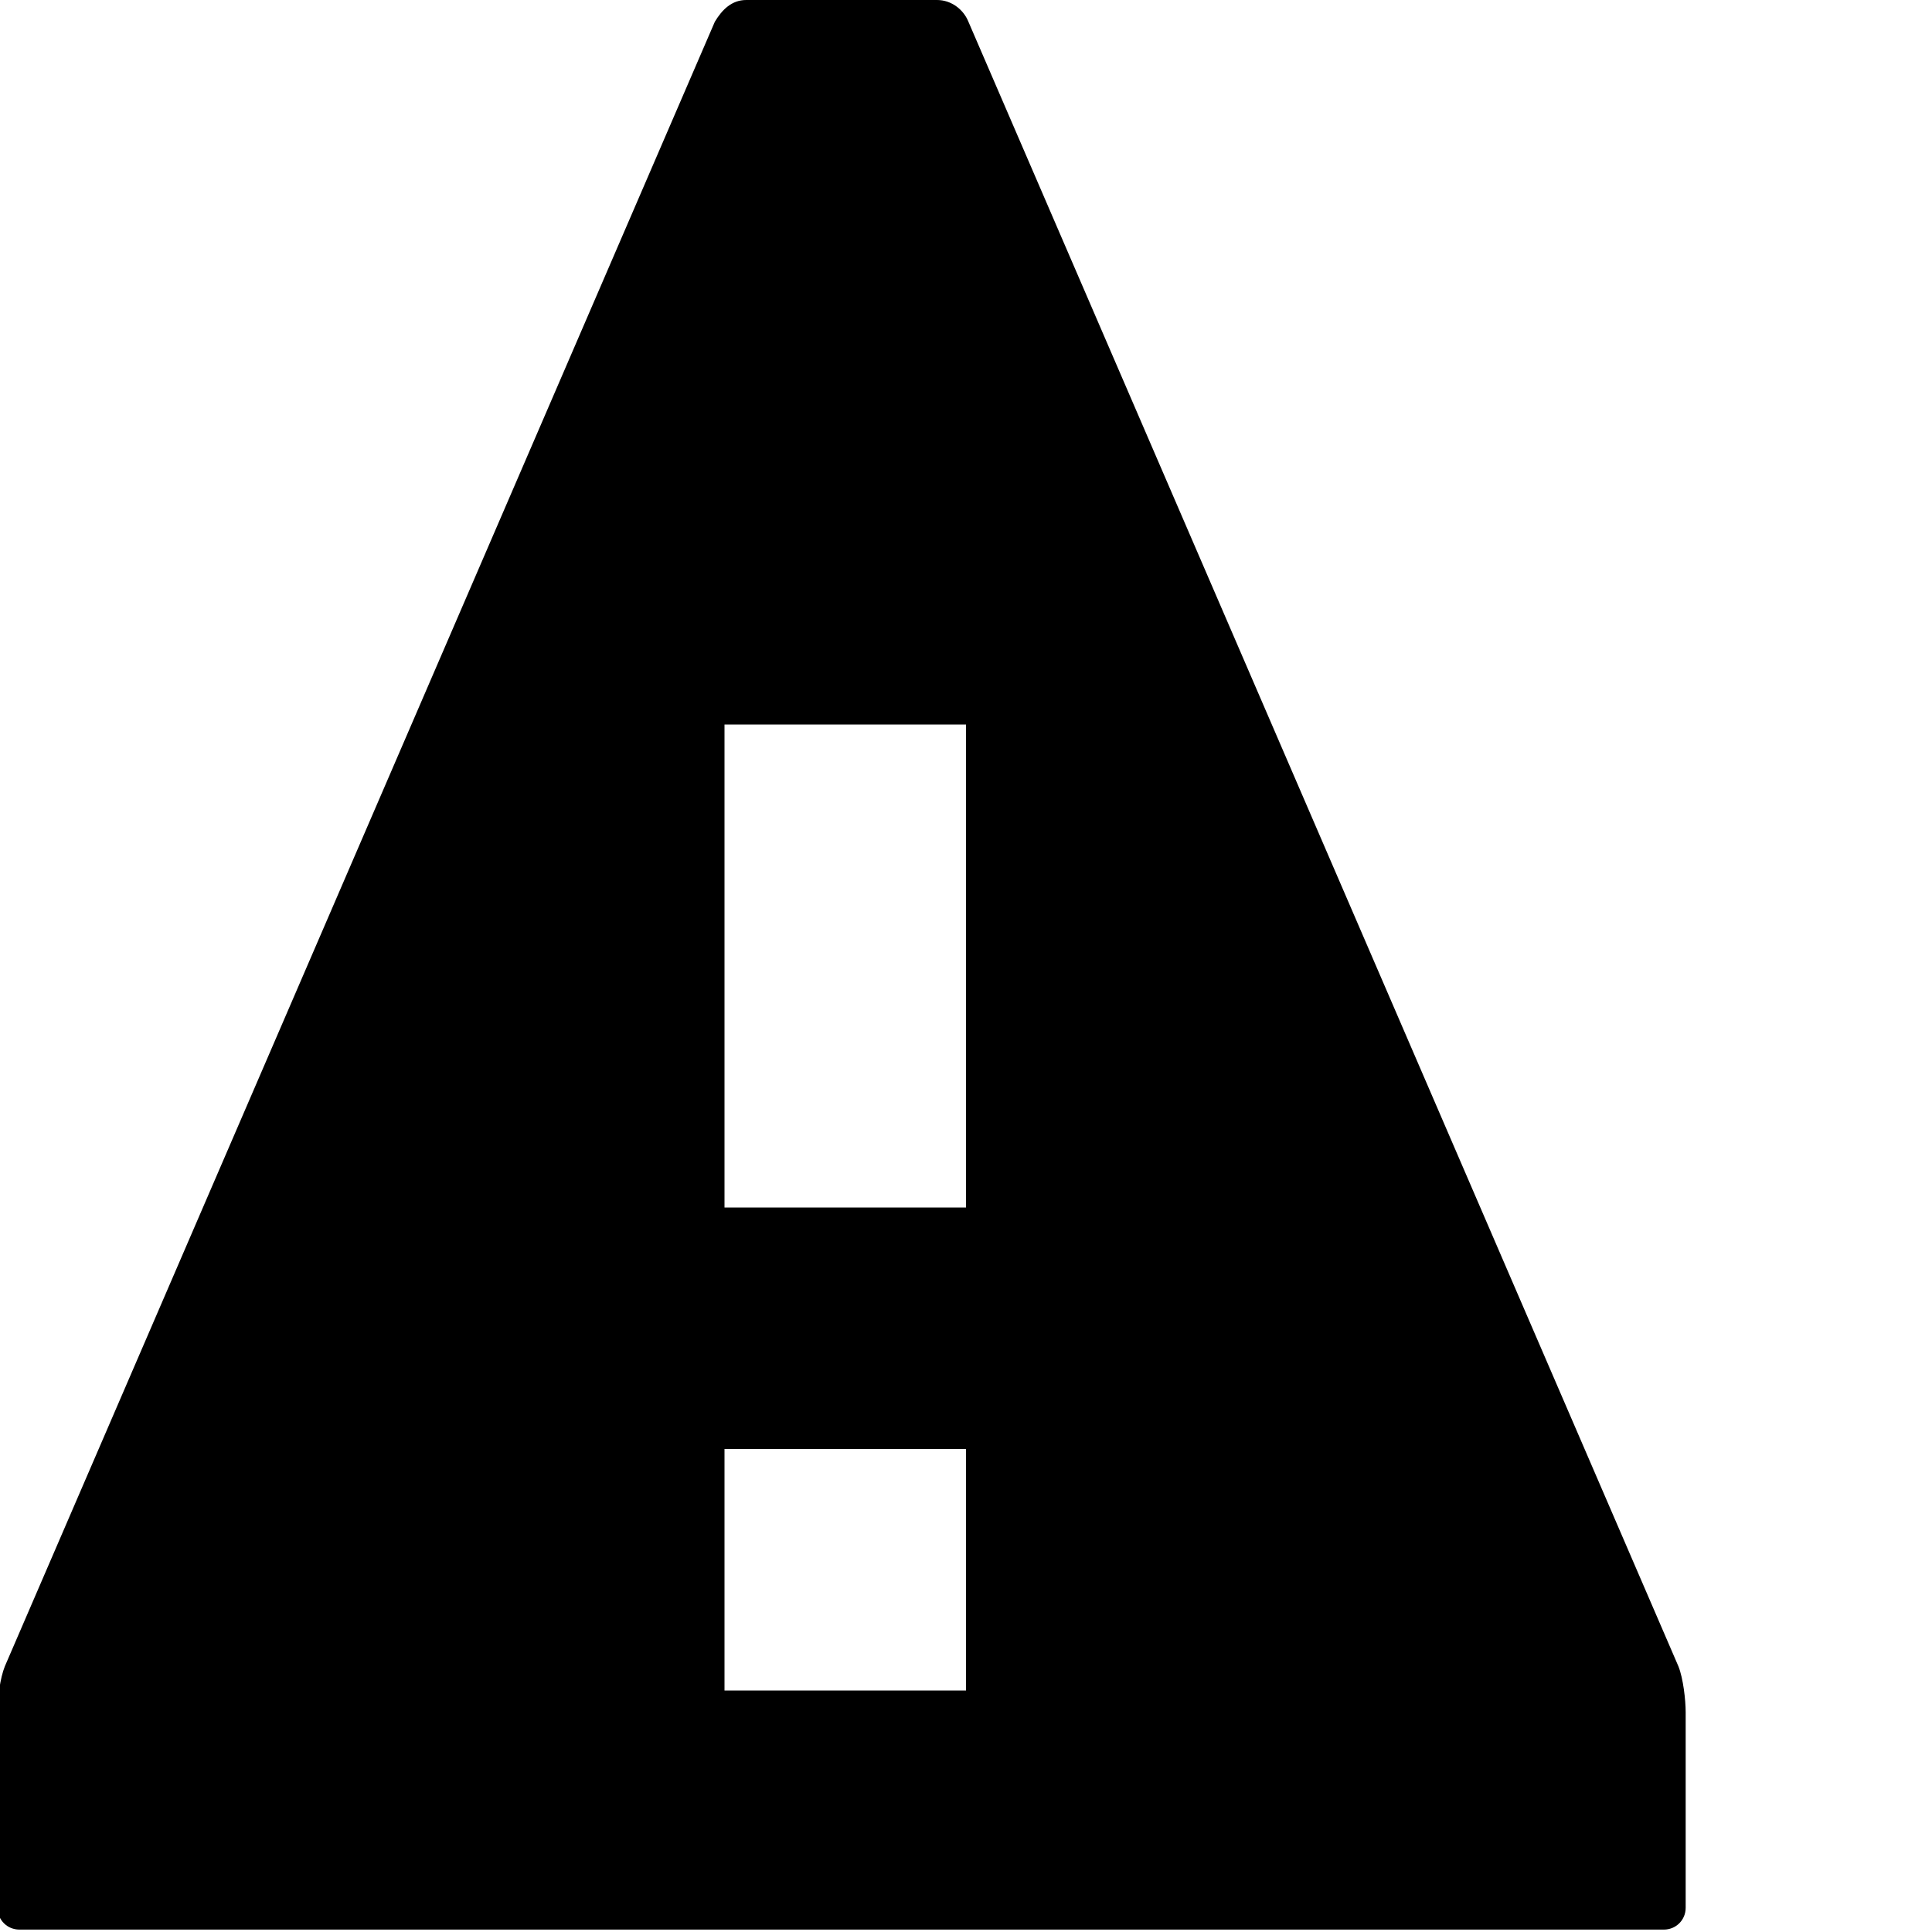
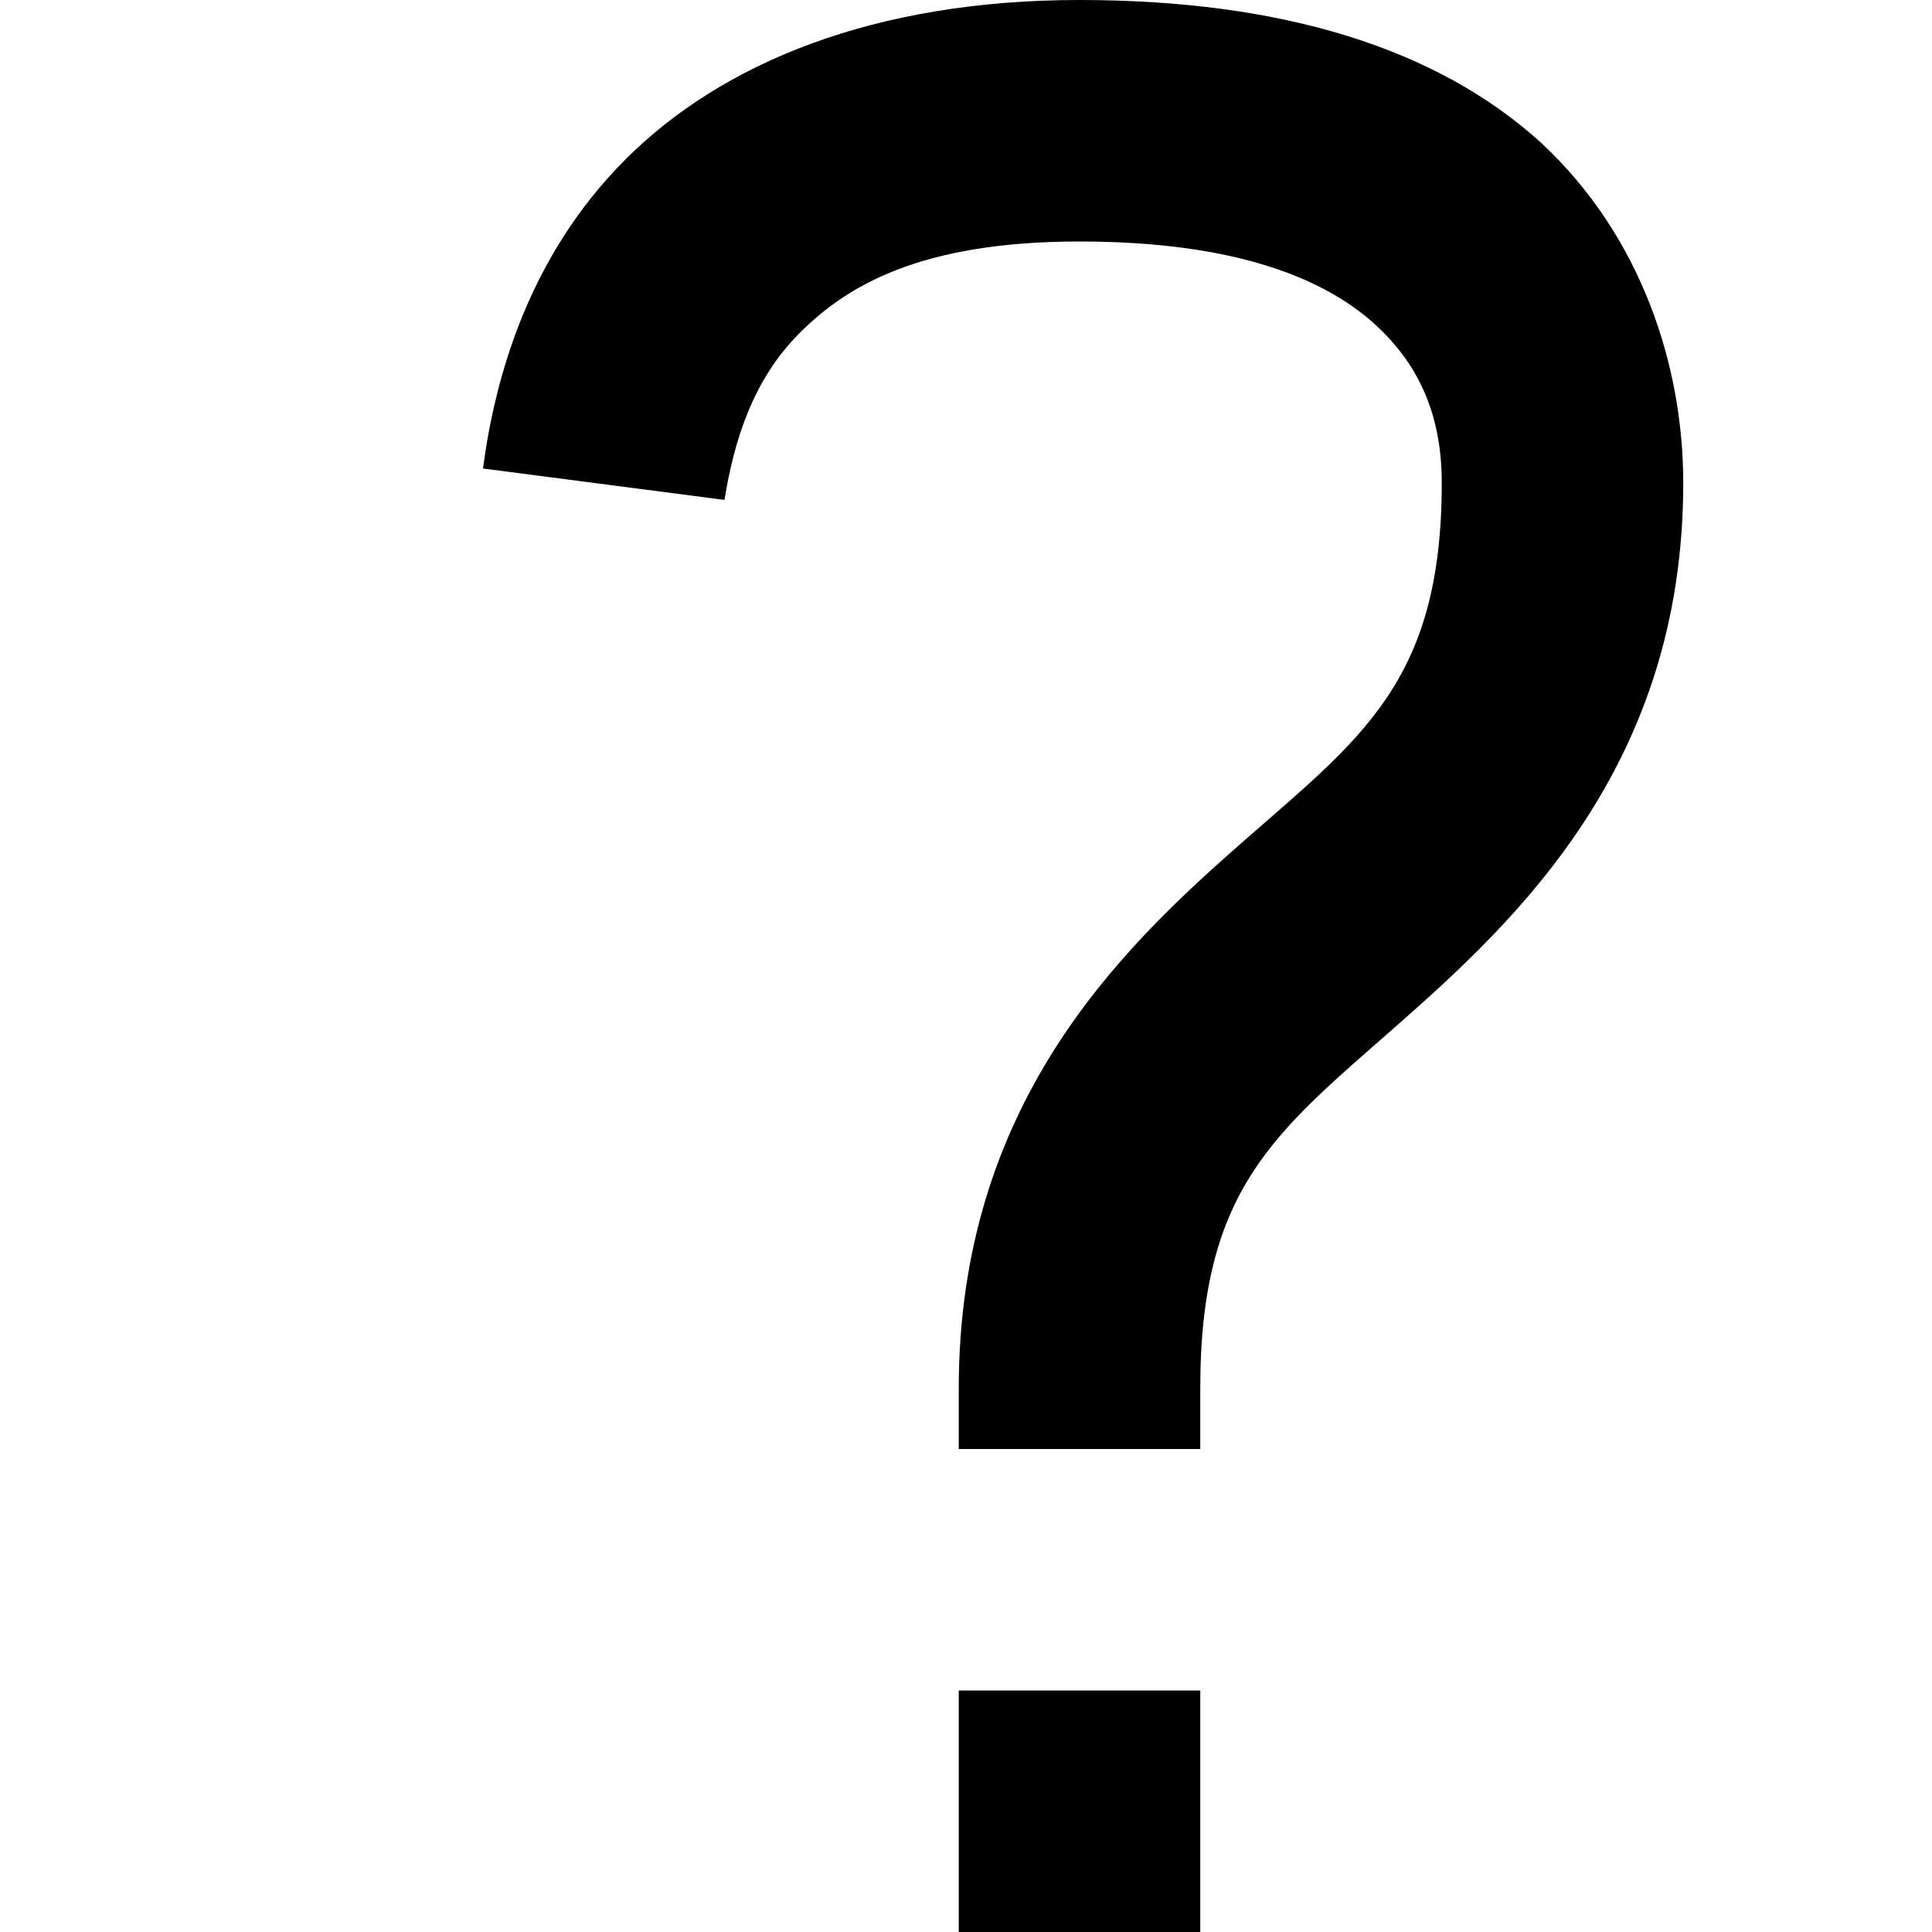
<svg xmlns="http://www.w3.org/2000/svg" width="8" height="8" viewBox="0 0 8 8">
-   <path d="M3.09 0c-.06 0-.1.04-.13.09l-2.94 6.81c-.02.05-.03.13-.03.19v.81c0 .05.04.09.09.09h6.81c.05 0 .09-.04.09-.09v-.81c0-.05-.01-.14-.03-.19l-2.94-6.81c-.02-.05-.07-.09-.13-.09h-.81zm-.09 3h1v2h-1v-2zm0 3h1v1h-1v-1z" />
+   <path d="M2.47 0c-.85 0-1.48.26-1.88.66-.4.4-.54.9-.59 1.28l1 .13c.04-.25.12-.5.31-.69.19-.19.49-.38 1.16-.38.66 0 1.02.16 1.22.34.2.18.28.4.28.66 0 .83-.34 1.06-.84 1.5-.5.44-1.16 1.08-1.16 2.25v.25h1v-.25c0-.83.31-1.06.81-1.5.5-.44 1.19-1.08 1.19-2.25 0-.48-.17-1.02-.59-1.41-.43-.39-1.07-.59-1.91-.59zm-.5 7v1h1v-1h-1z" transform="translate(2)" />
</svg>
